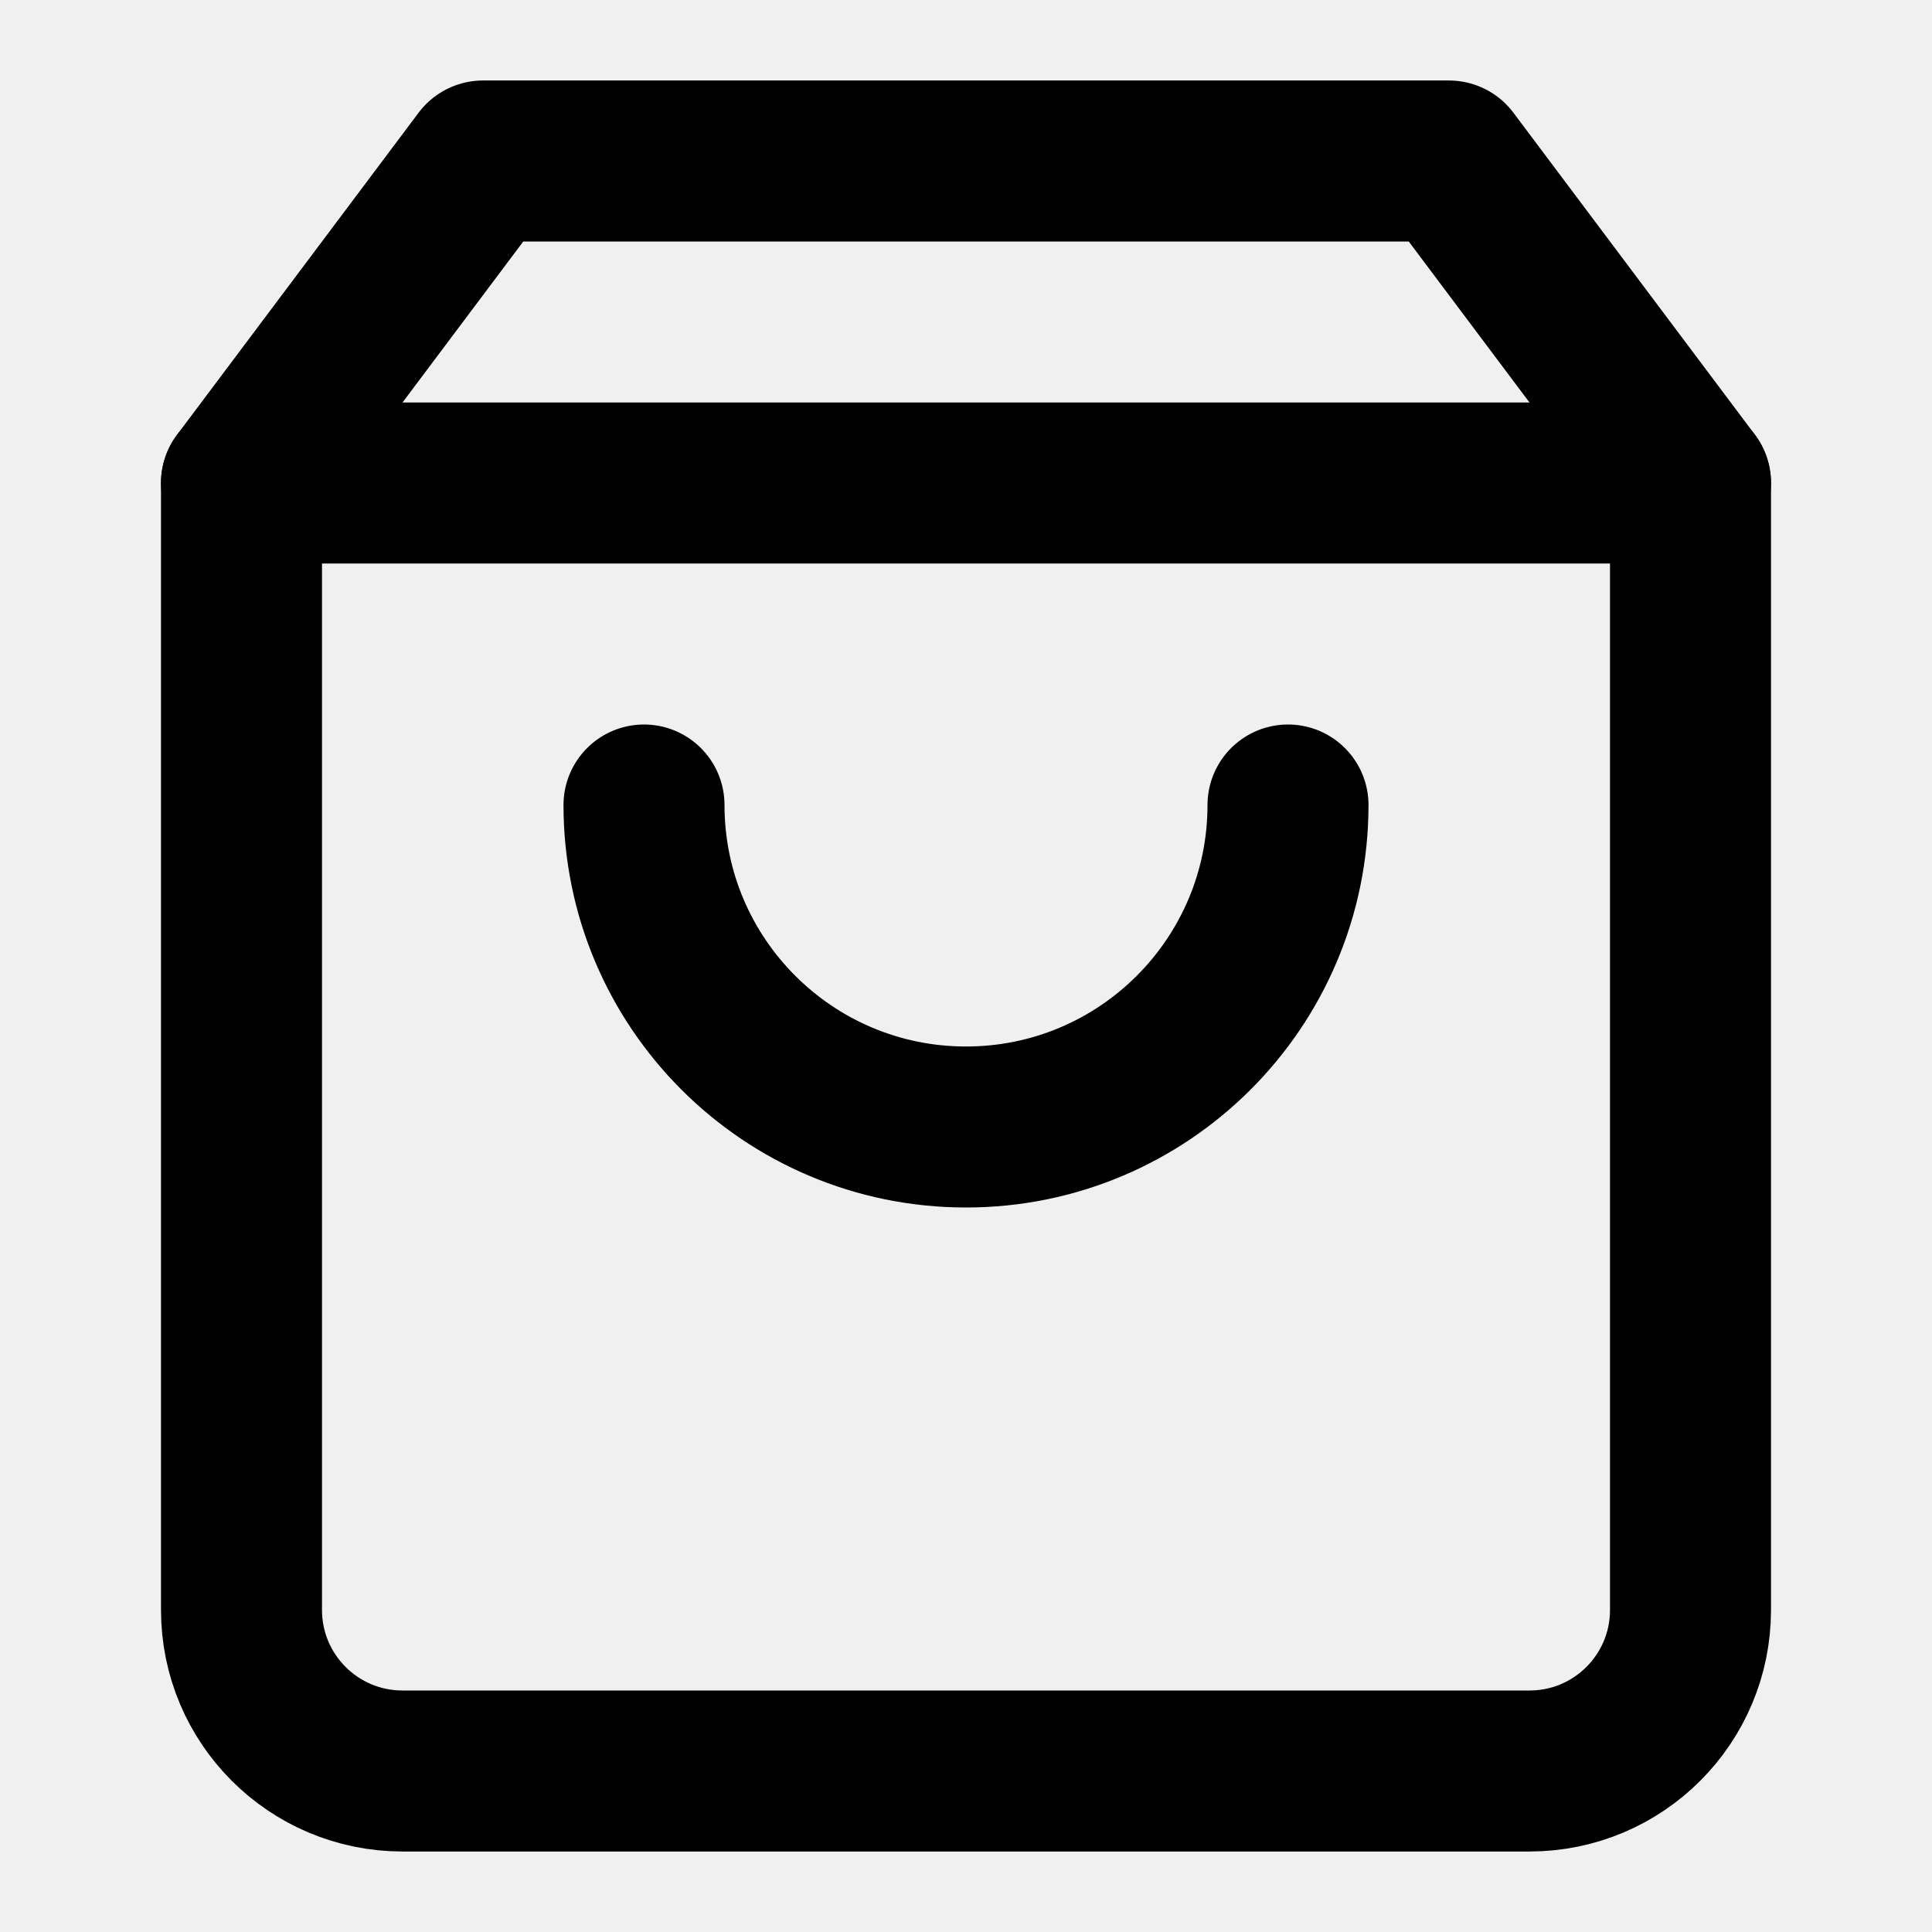
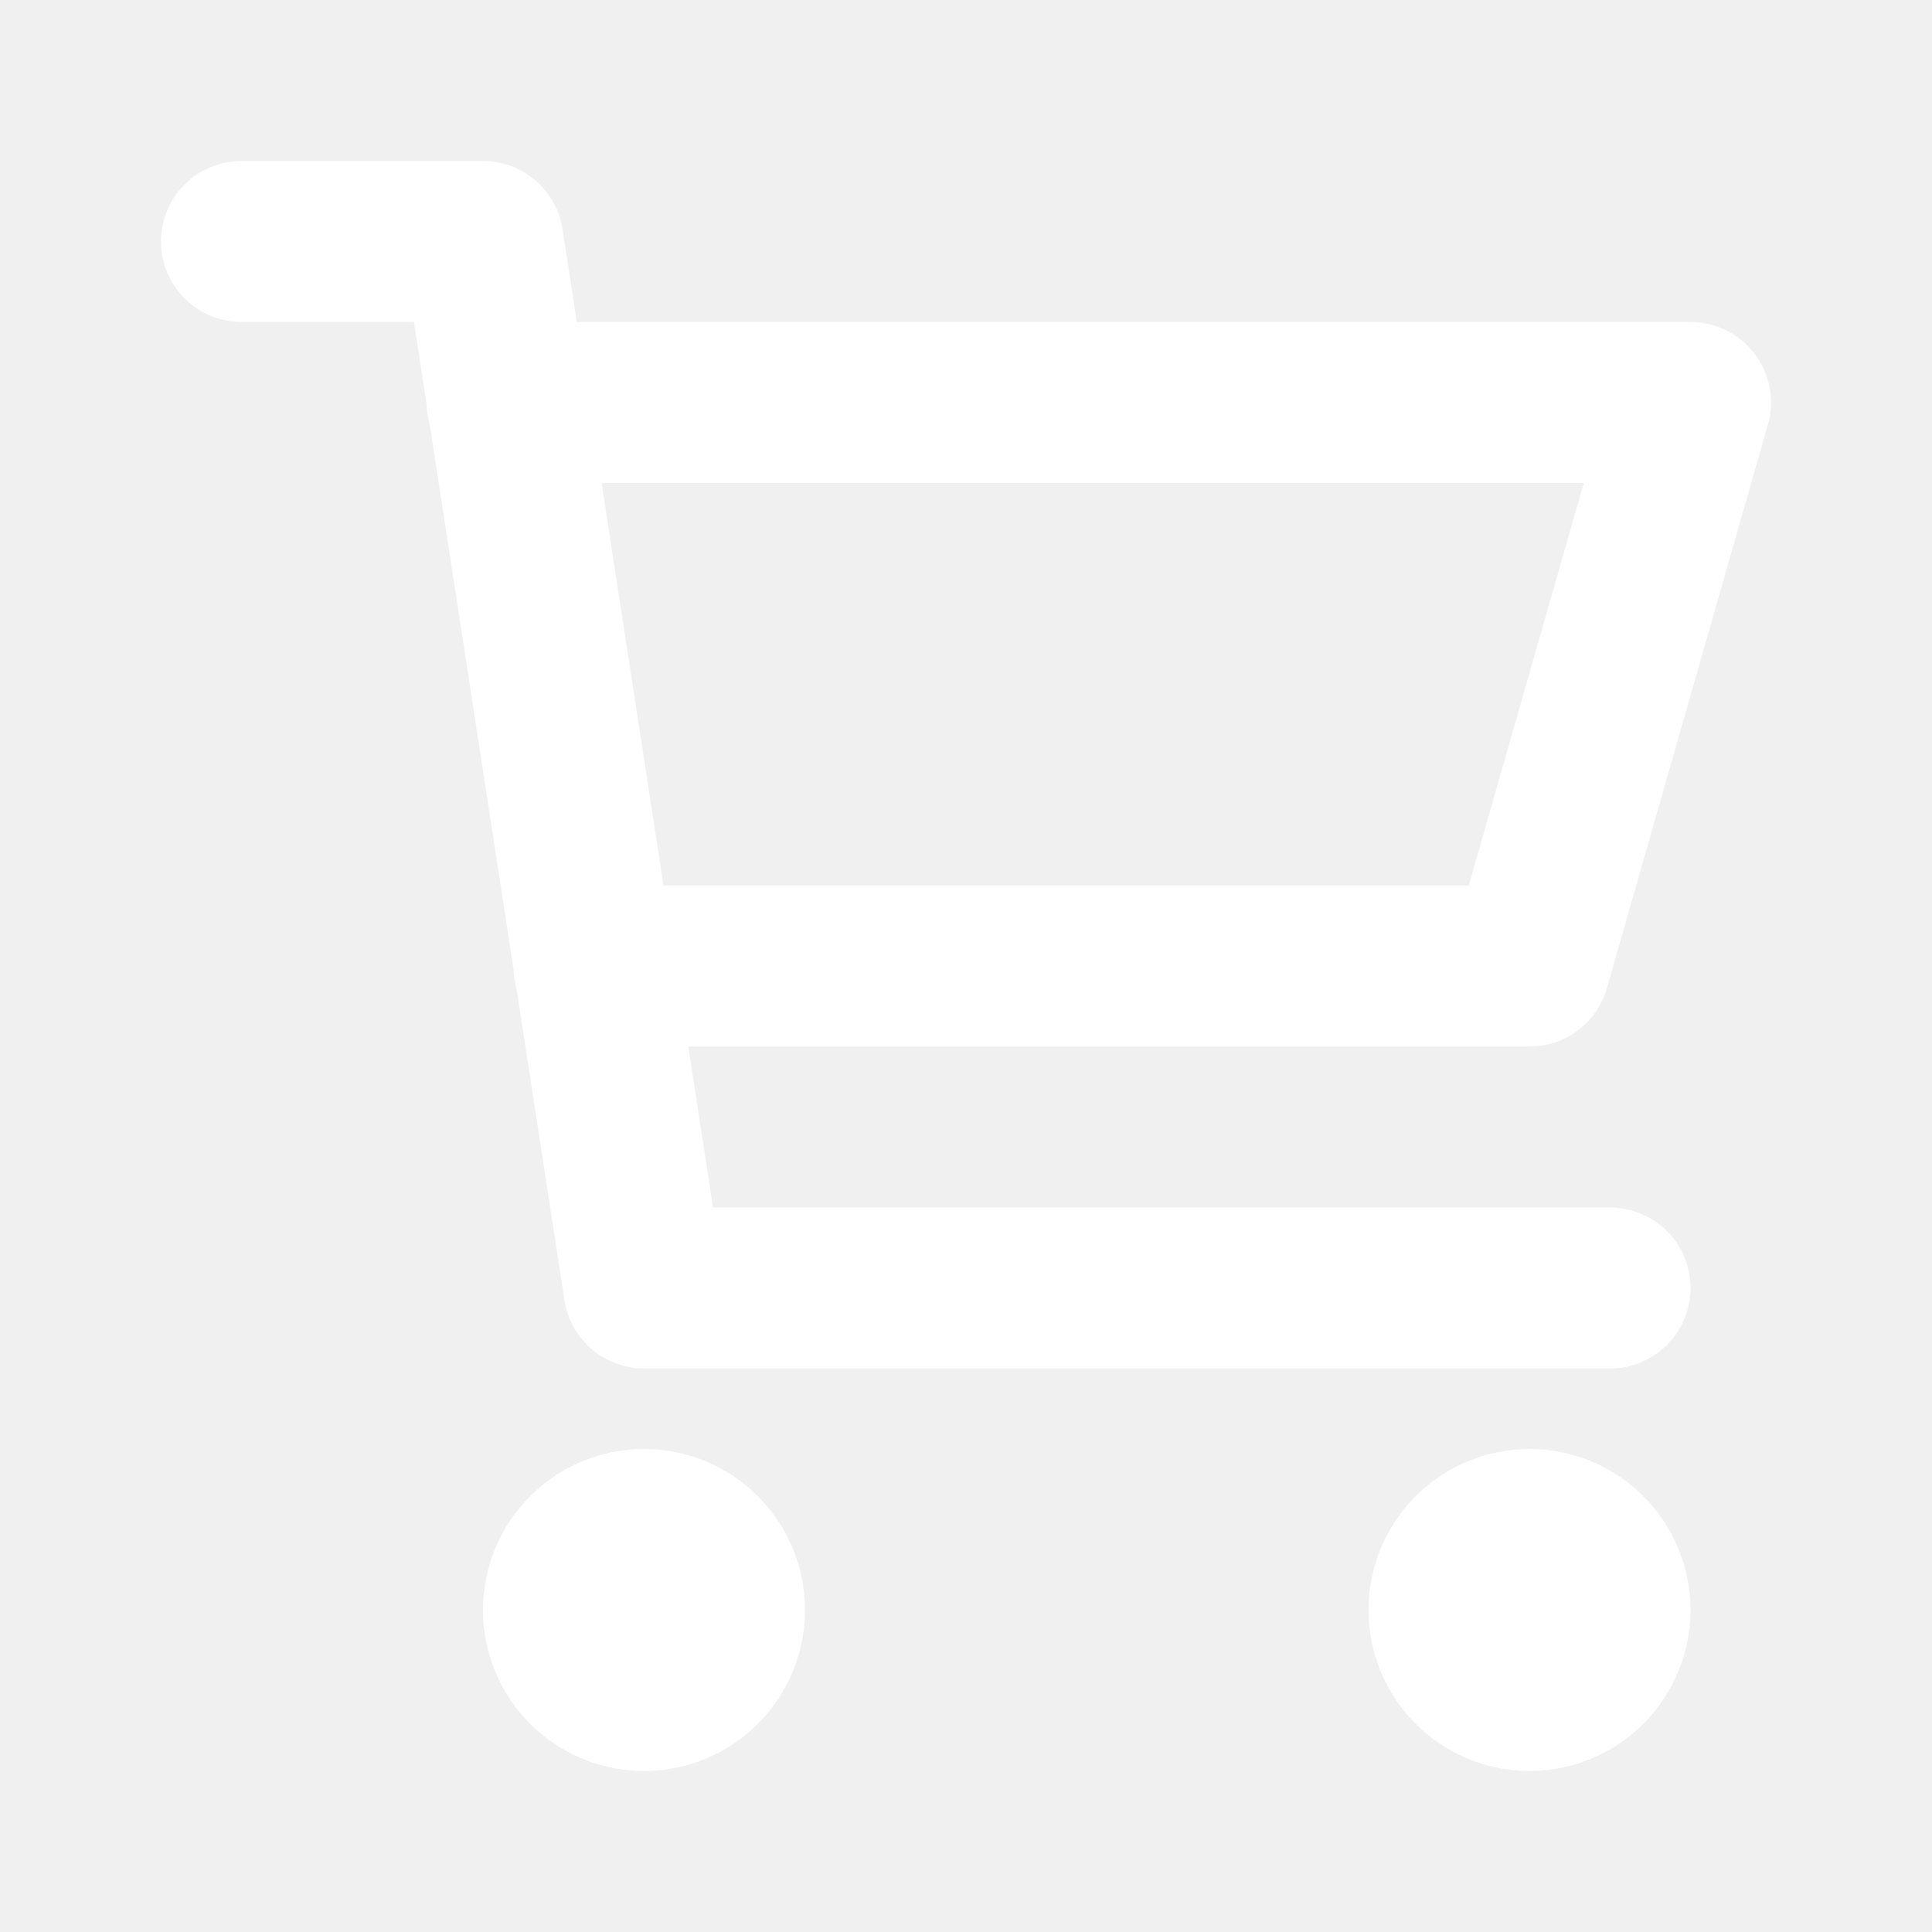
- <svg xmlns="http://www.w3.org/2000/svg" width="24" height="24" viewBox="0 0 24 24" fill="none" stroke="currentColor" stroke-width="2" stroke-linecap="round" stroke-linejoin="round" class="icon-icon-_rq">
-   <path d="M6 2L3 6v14a2 2 0 0 0 2 2h14a2 2 0 0 0 2-2V6l-3-4z" />
-   <line x1="3" y1="6" x2="21" y2="6" />
-   <path d="M16 10a4 4 0 0 1-8 0" />
+ <svg xmlns="http://www.w3.org/2000/svg" width="800px" height="800px" viewBox="0 0 24 24" fill="none">
+   <g id="SVGRepo_bgCarrier" stroke-width="0" />
+   <g id="SVGRepo_tracerCarrier" stroke-linecap="round" stroke-linejoin="round" />
+   <g id="SVGRepo_iconCarrier">
+     <path d="M6.3 5H21L19 12H7.377M20 16H8L6 3H3M9 20C9 20.552 8.552 21 8 21C7.448 21 7 20.552 7 20C7 19.448 7.448 19 8 19C8.552 19 9 19.448 9 20ZM20 20C20 20.552 19.552 21 19 21C18.448 21 18 20.552 18 20C18 19.448 18.448 19 19 19C19.552 19 20 19.448 20 20Z" stroke="#ffffff" stroke-width="2" stroke-linecap="round" stroke-linejoin="round" />
+   </g>
</svg>
